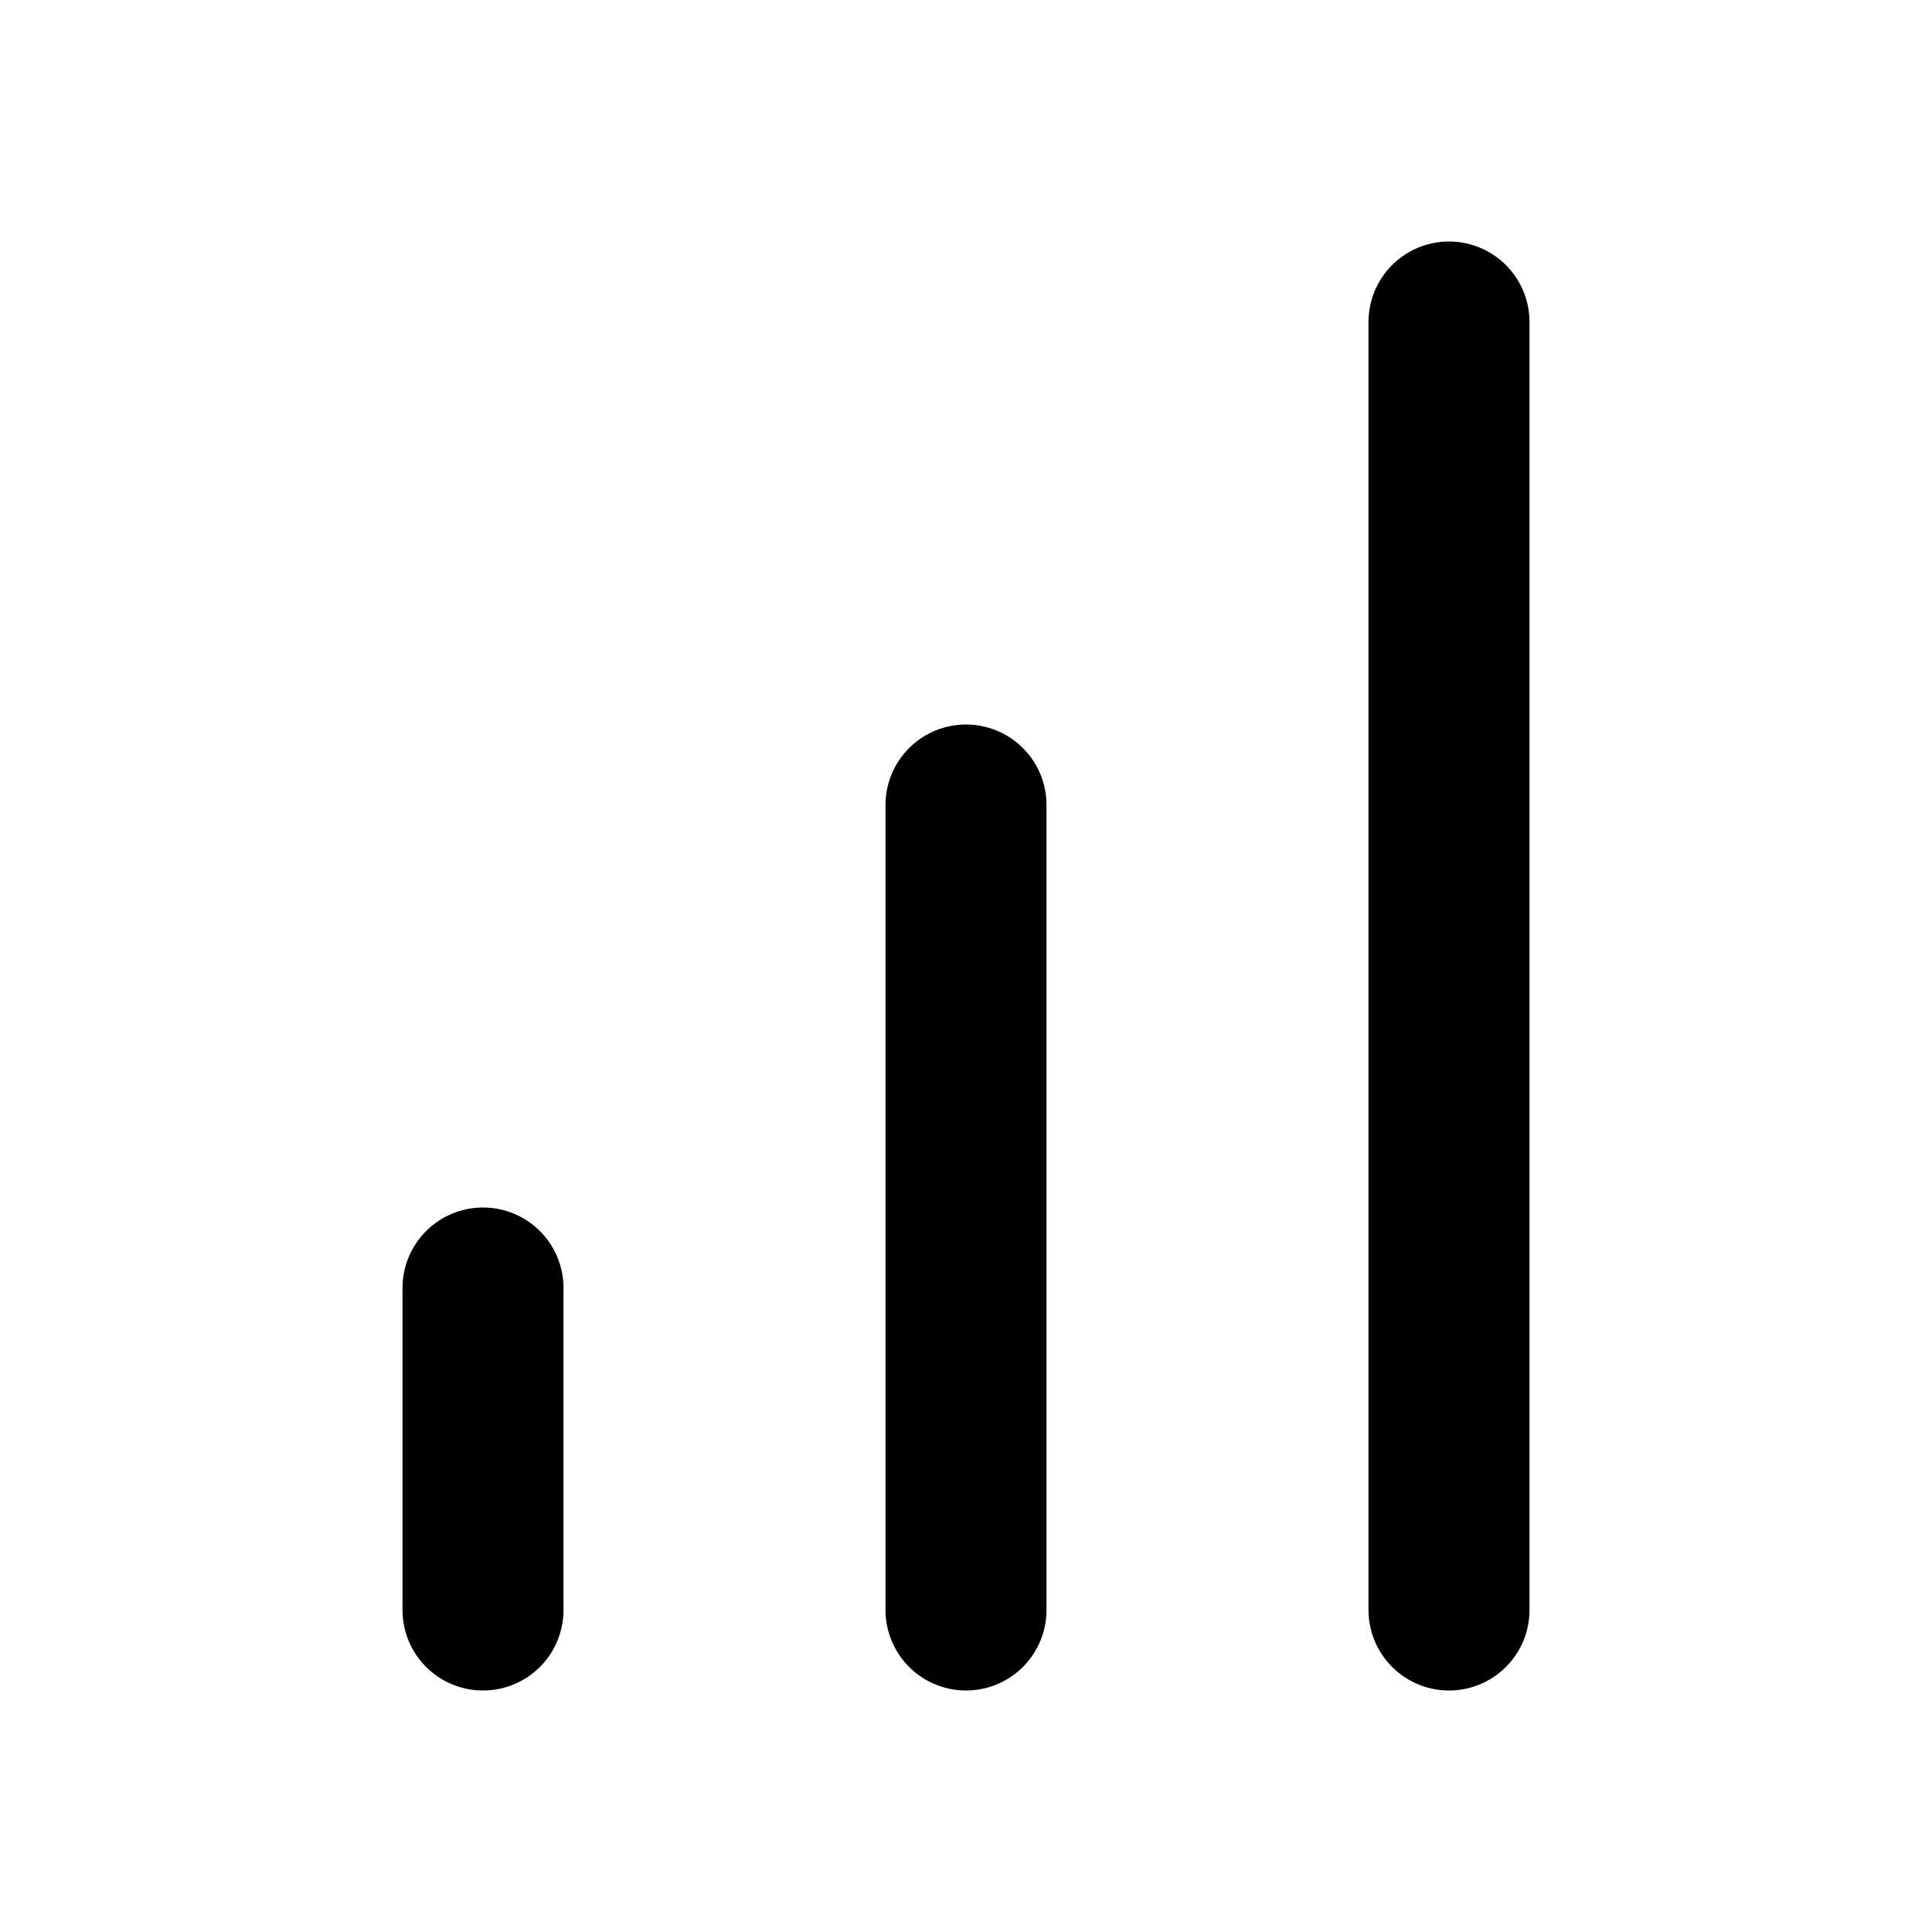
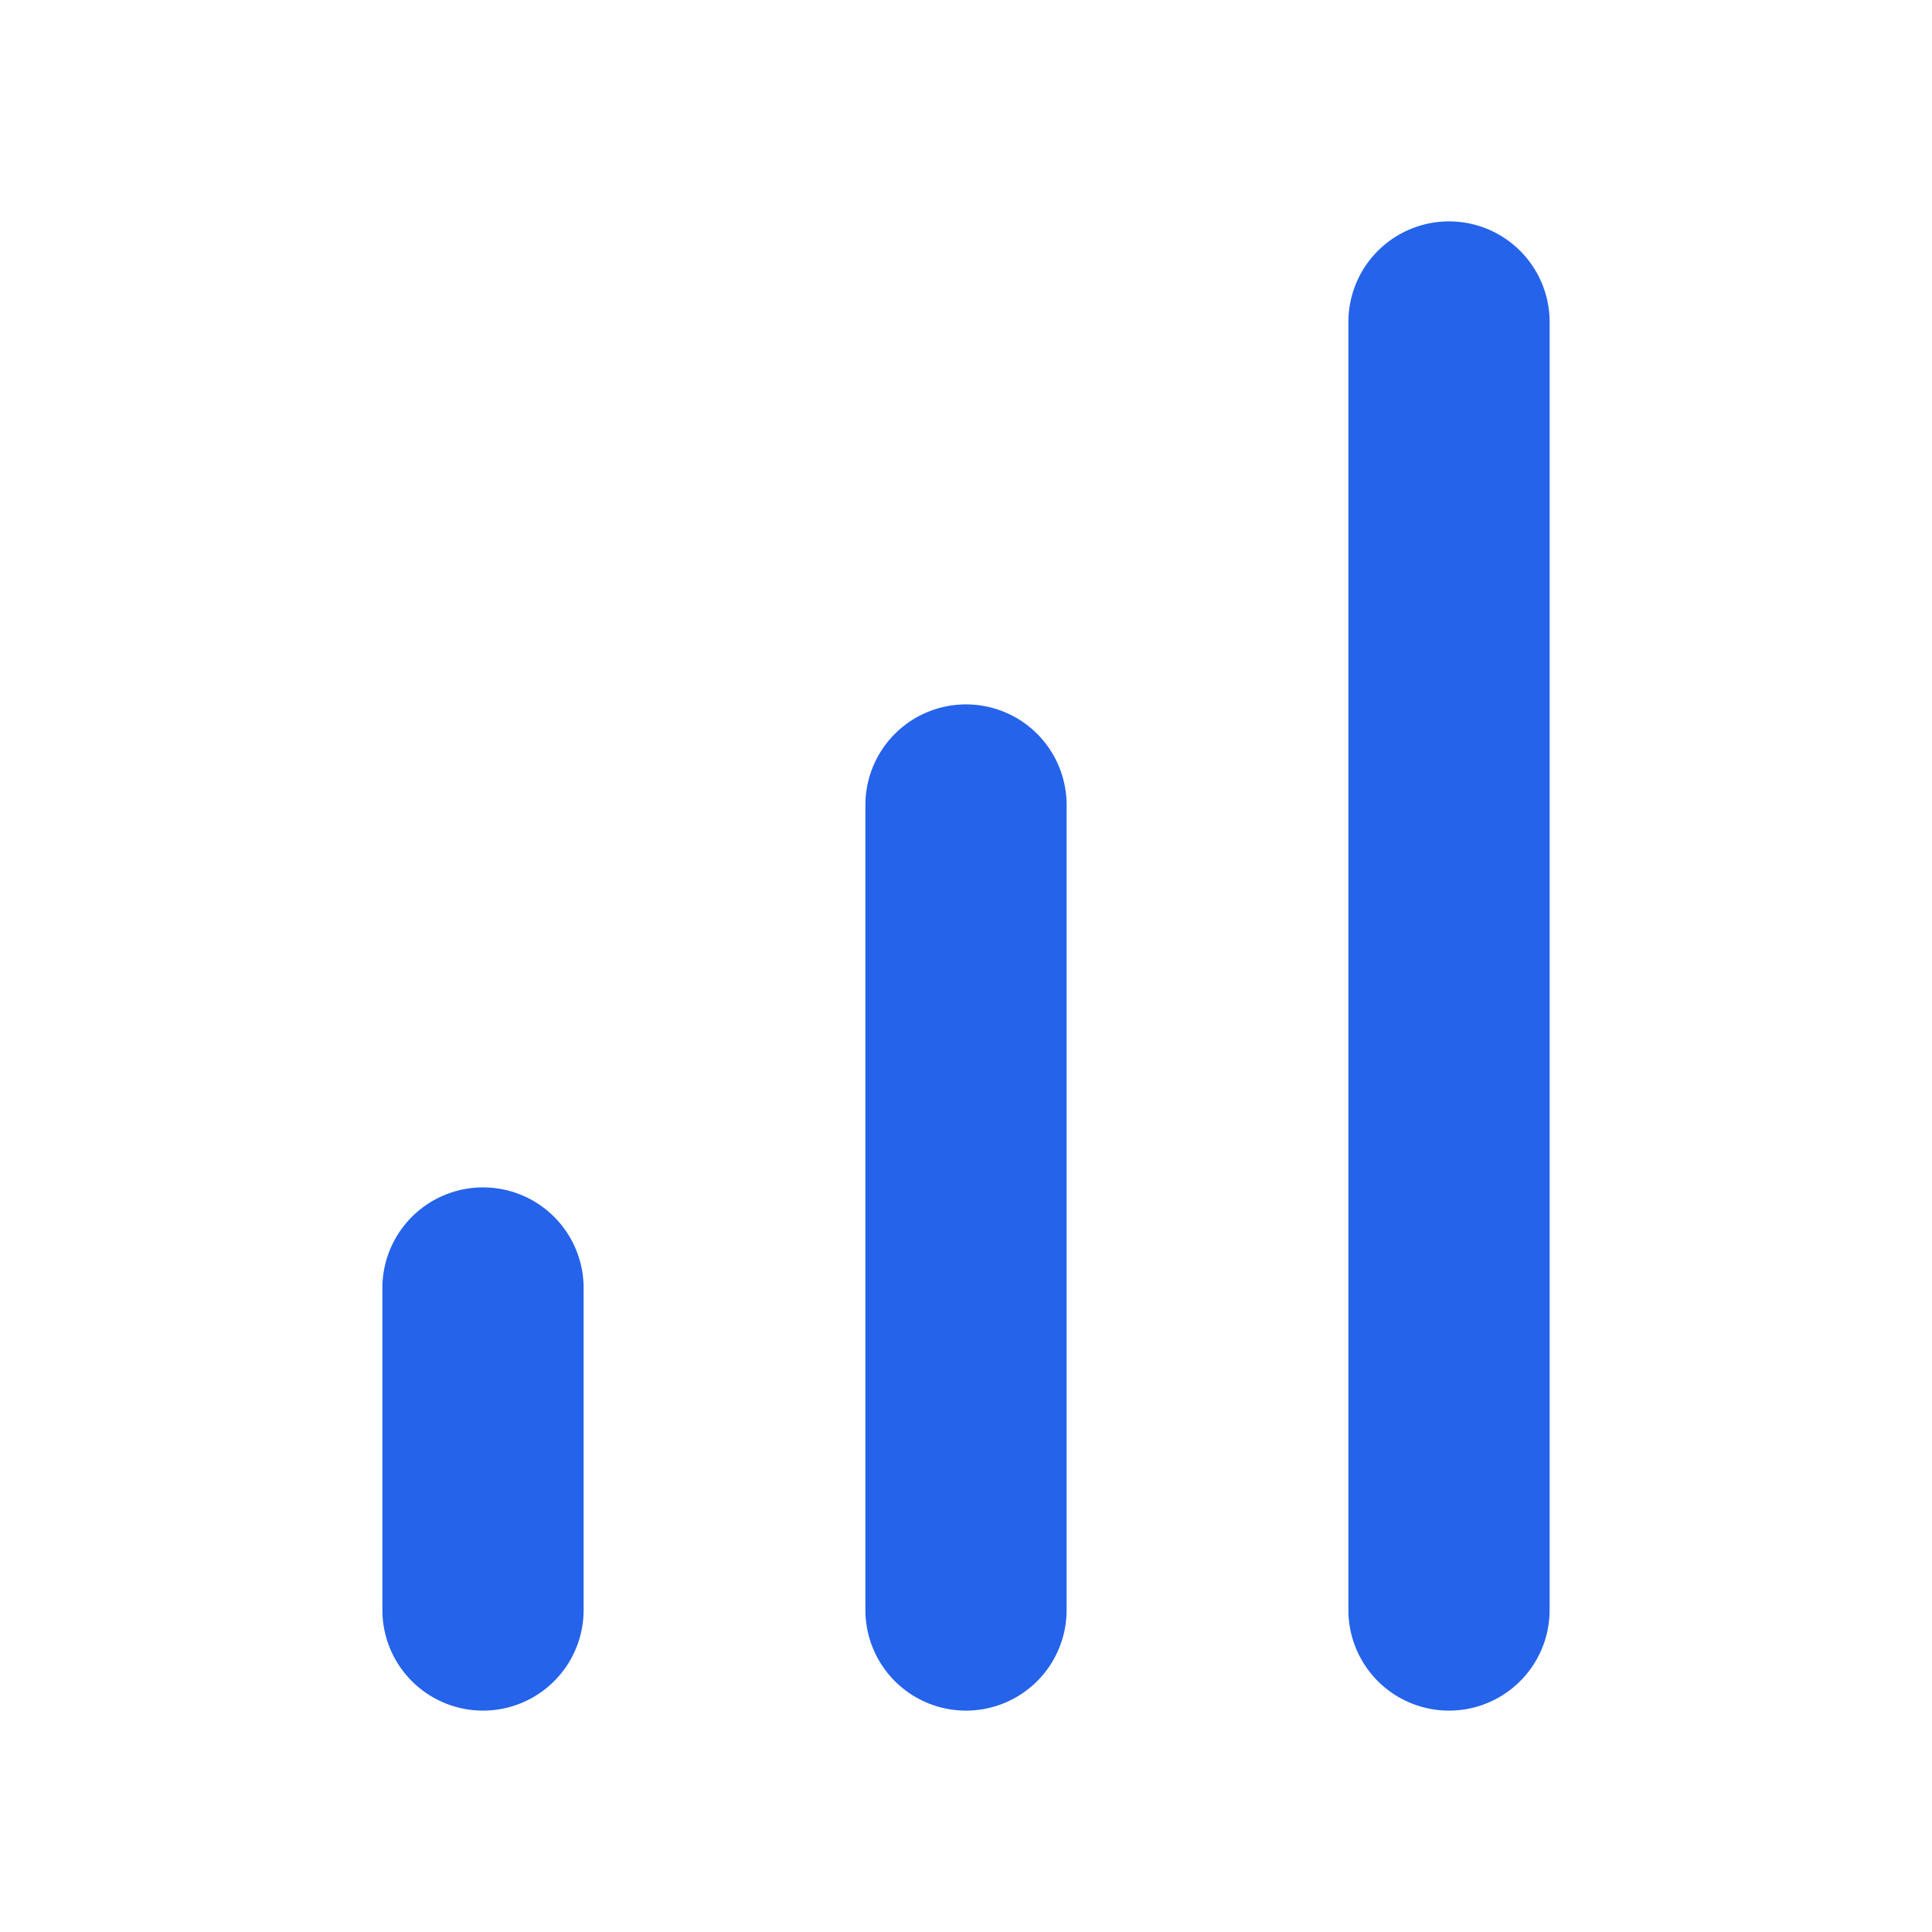
- <svg xmlns="http://www.w3.org/2000/svg" viewBox="0 0 24 24" fill="none" stroke="currentColor" stroke-width="2" stroke-linecap="round" stroke-linejoin="round">
+ <svg xmlns="http://www.w3.org/2000/svg" viewBox="0 0 24 24" fill="none" stroke="#2563eb" stroke-width="2.5" stroke-linecap="round" stroke-linejoin="round">
  <path d="M12 20V10" />
  <path d="M18 20V4" />
  <path d="M6 20v-4" />
</svg>
